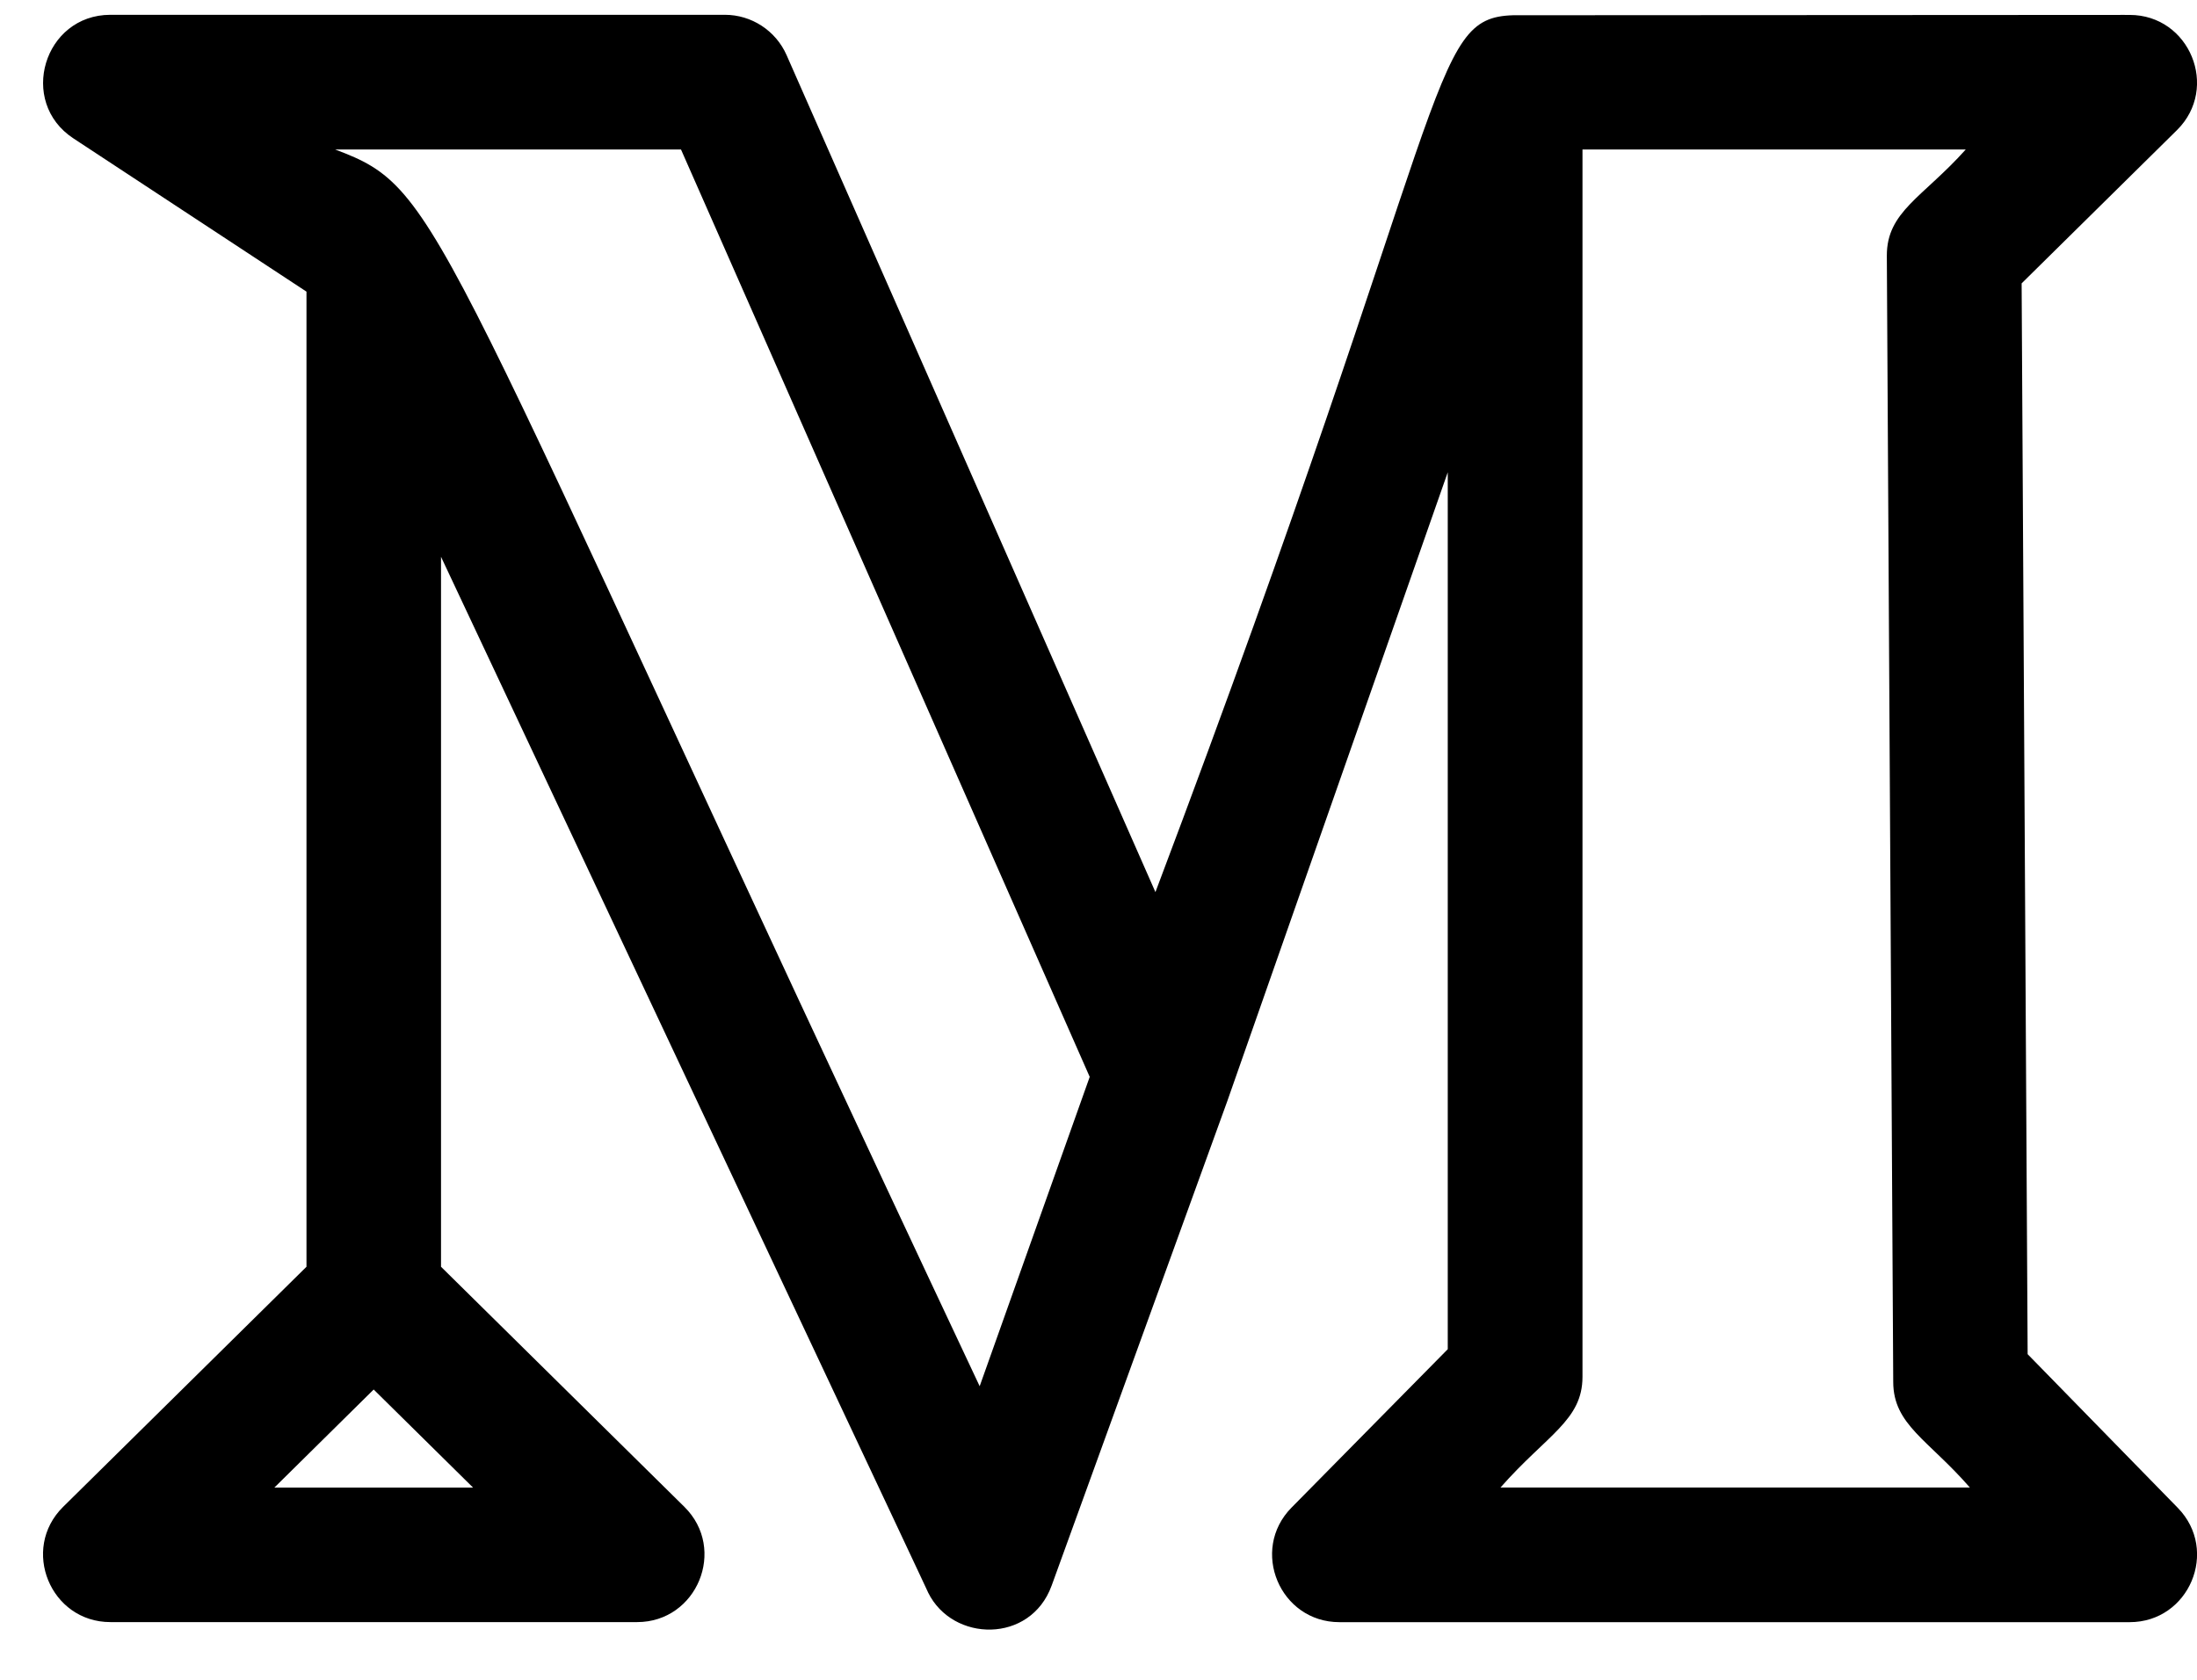
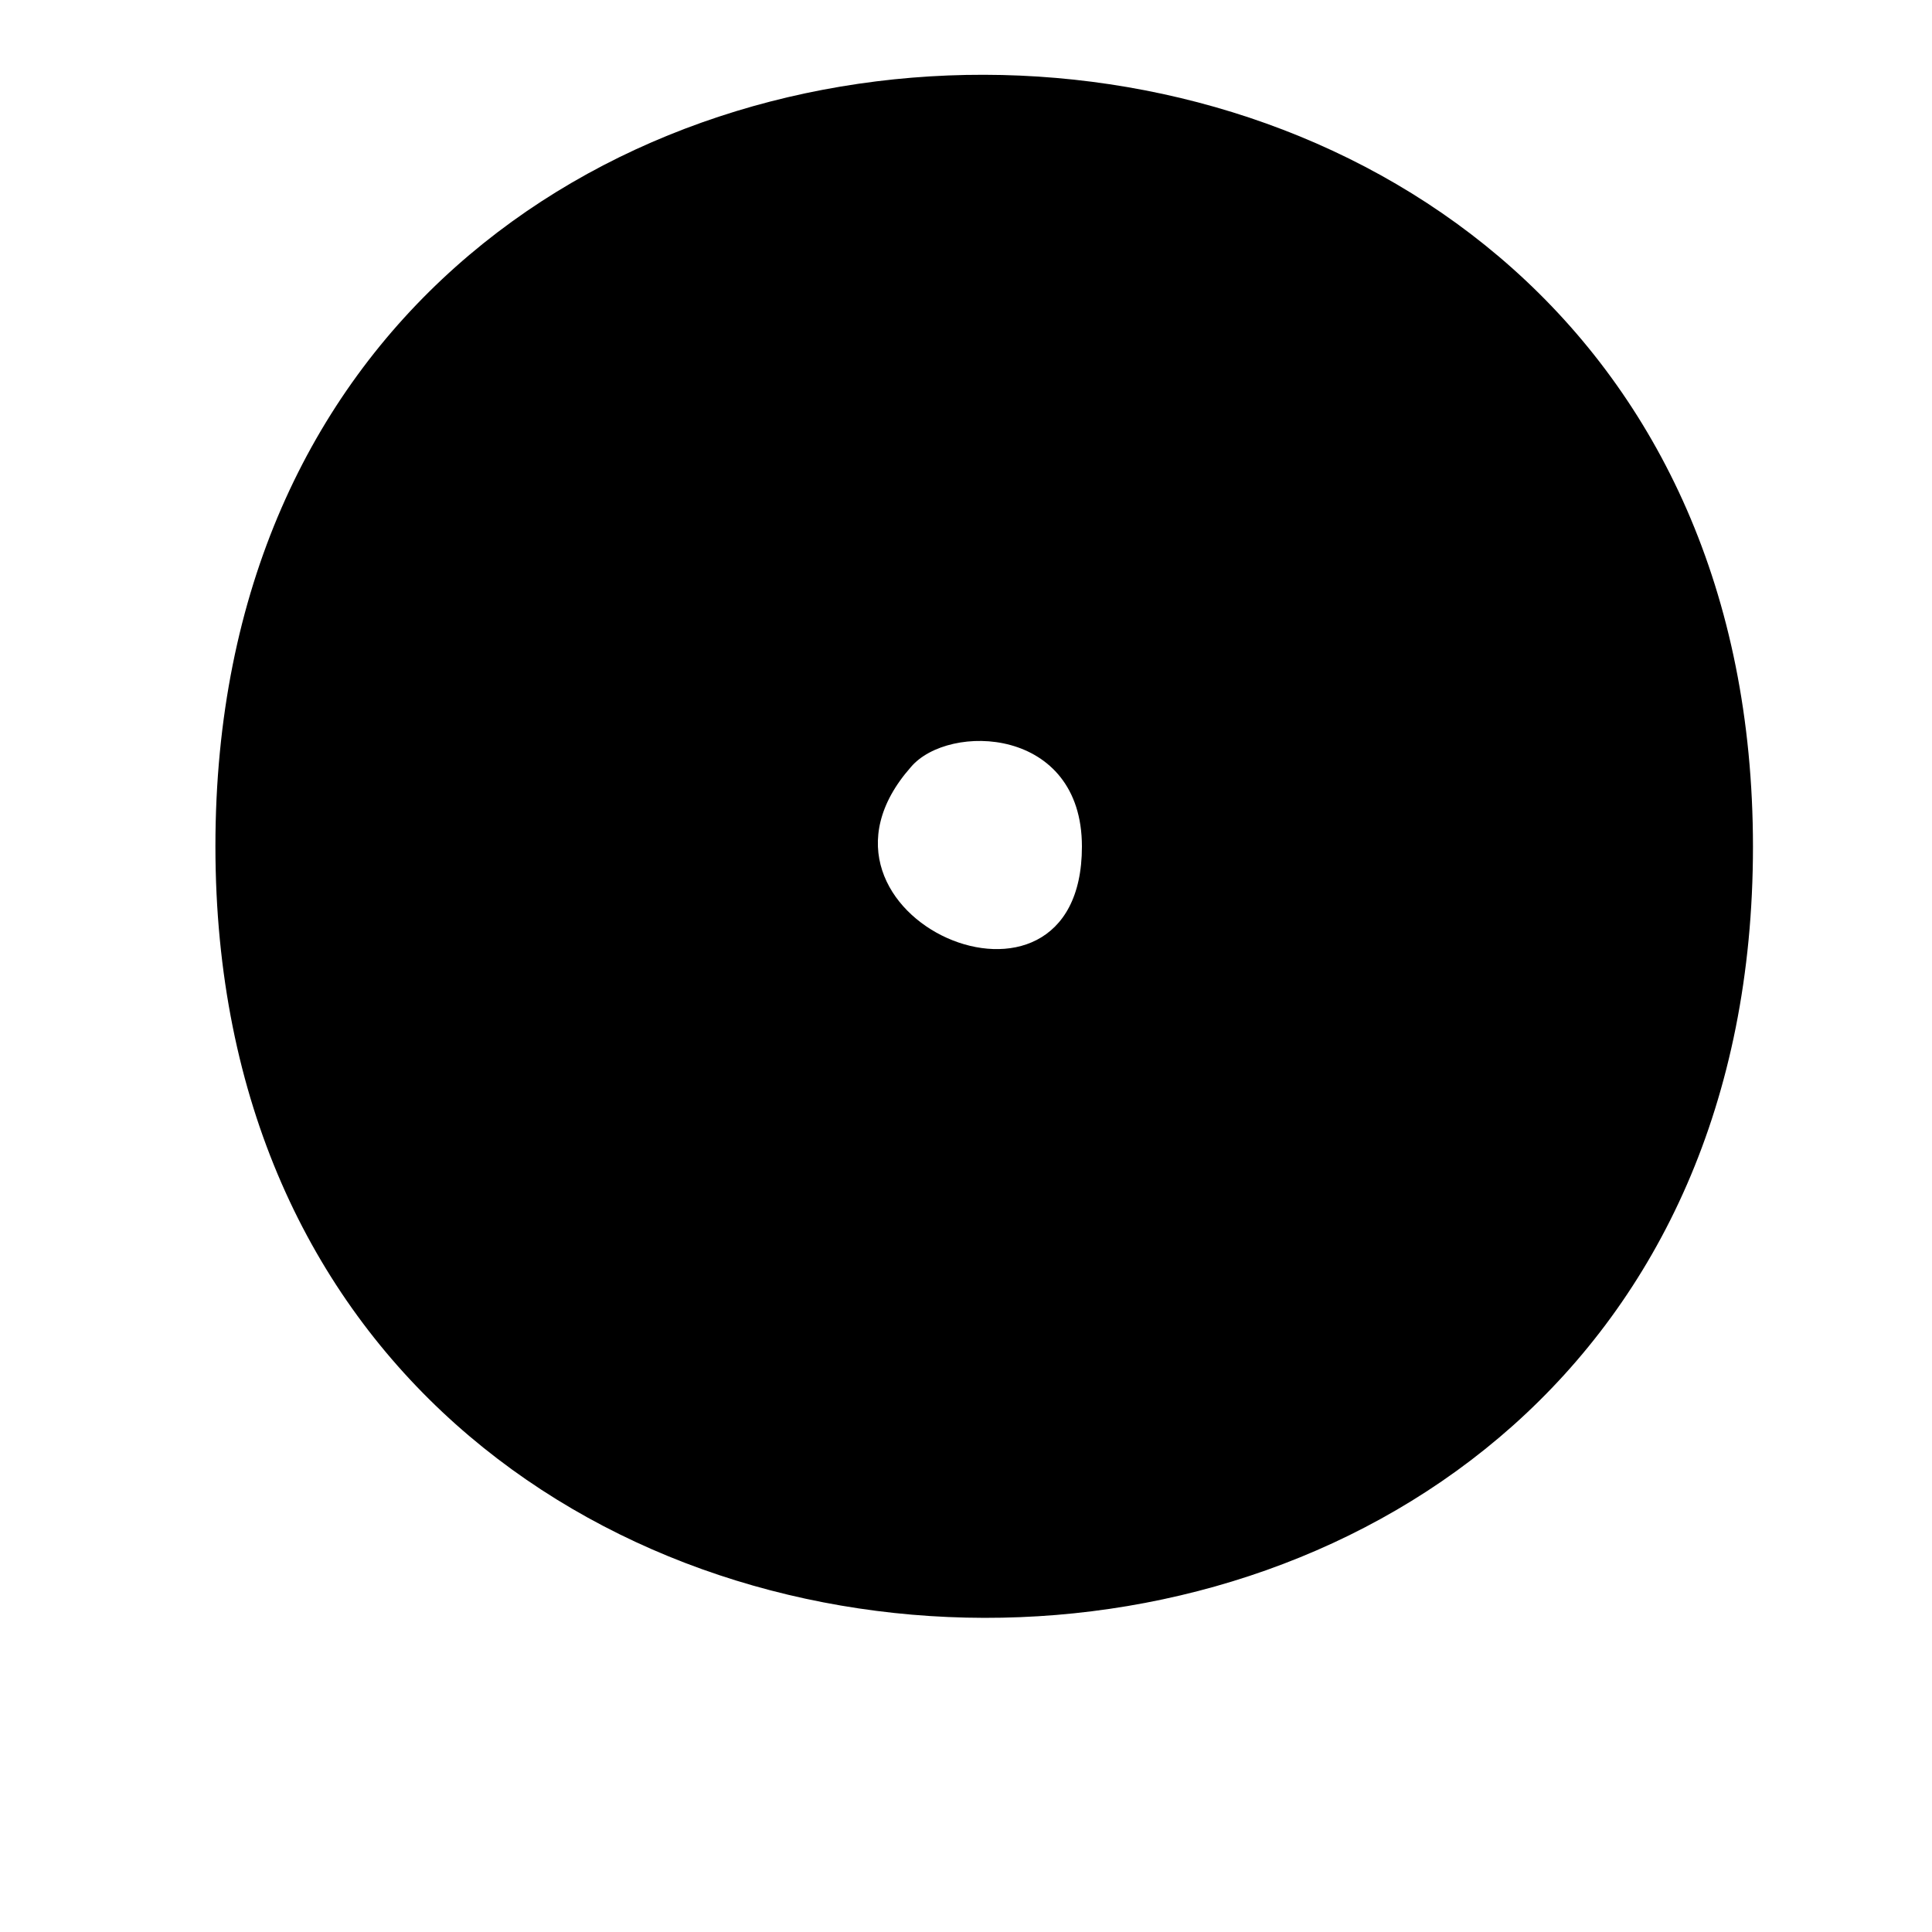
- <svg xmlns="http://www.w3.org/2000/svg" width="34" height="26" viewBox="0 0 34 26" fill="none">
-   <path d="M1.136 2.142L4.743 4.514V19.607L0.976 23.324C0.315 23.978 0.781 25.107 1.708 25.107H9.86C10.786 25.107 11.254 23.979 10.592 23.324L6.825 19.607V8.618C10.688 16.835 14.453 24.831 14.363 24.649C14.743 25.421 15.947 25.442 16.274 24.544L16.275 24.542C16.275 24.542 16.276 24.54 16.276 24.539C17.179 22.049 19.115 16.708 18.992 17.047C19.061 16.854 22.354 7.456 22.405 7.31V20.883L19.987 23.335C19.339 23.993 19.807 25.108 20.729 25.108H32.958C33.878 25.108 34.347 23.999 33.703 23.339L31.379 20.96L31.286 4.386L33.69 2.014C34.351 1.36 33.886 0.231 32.958 0.231C31.983 0.231 36.493 0.229 23.417 0.236C22.086 0.275 22.536 1.471 17.881 13.808L12.172 0.851C12.005 0.474 11.63 0.229 11.218 0.229H1.708C0.678 0.231 0.274 1.576 1.136 2.142ZM4.246 23.025L5.783 21.507L7.321 23.025H4.246ZM24.489 2.314H30.421C29.756 3.057 29.197 3.274 29.2 3.96L29.299 21.392C29.301 22.053 29.842 22.285 30.485 23.024H23.221C23.939 22.208 24.49 21.985 24.49 21.31V2.314H24.489ZM10.539 2.314L16.864 16.668L15.161 21.456C6.583 3.239 6.885 2.953 5.187 2.314H10.539Z" fill="black" />
+ <svg xmlns="http://www.w3.org/2000/svg" width="6" height="6" viewBox="0 0 6 6" fill="none">
+   <path d="M0.669 2.628C0.669 5.815 5.444 5.831 5.444 2.629C5.443 -0.558 0.669 -0.575 0.669 2.628ZM2.829 2.382C2.946 2.244 3.36 2.256 3.36 2.629C3.36 3.254 2.421 2.844 2.829 2.382Z" fill="black" />
</svg>
